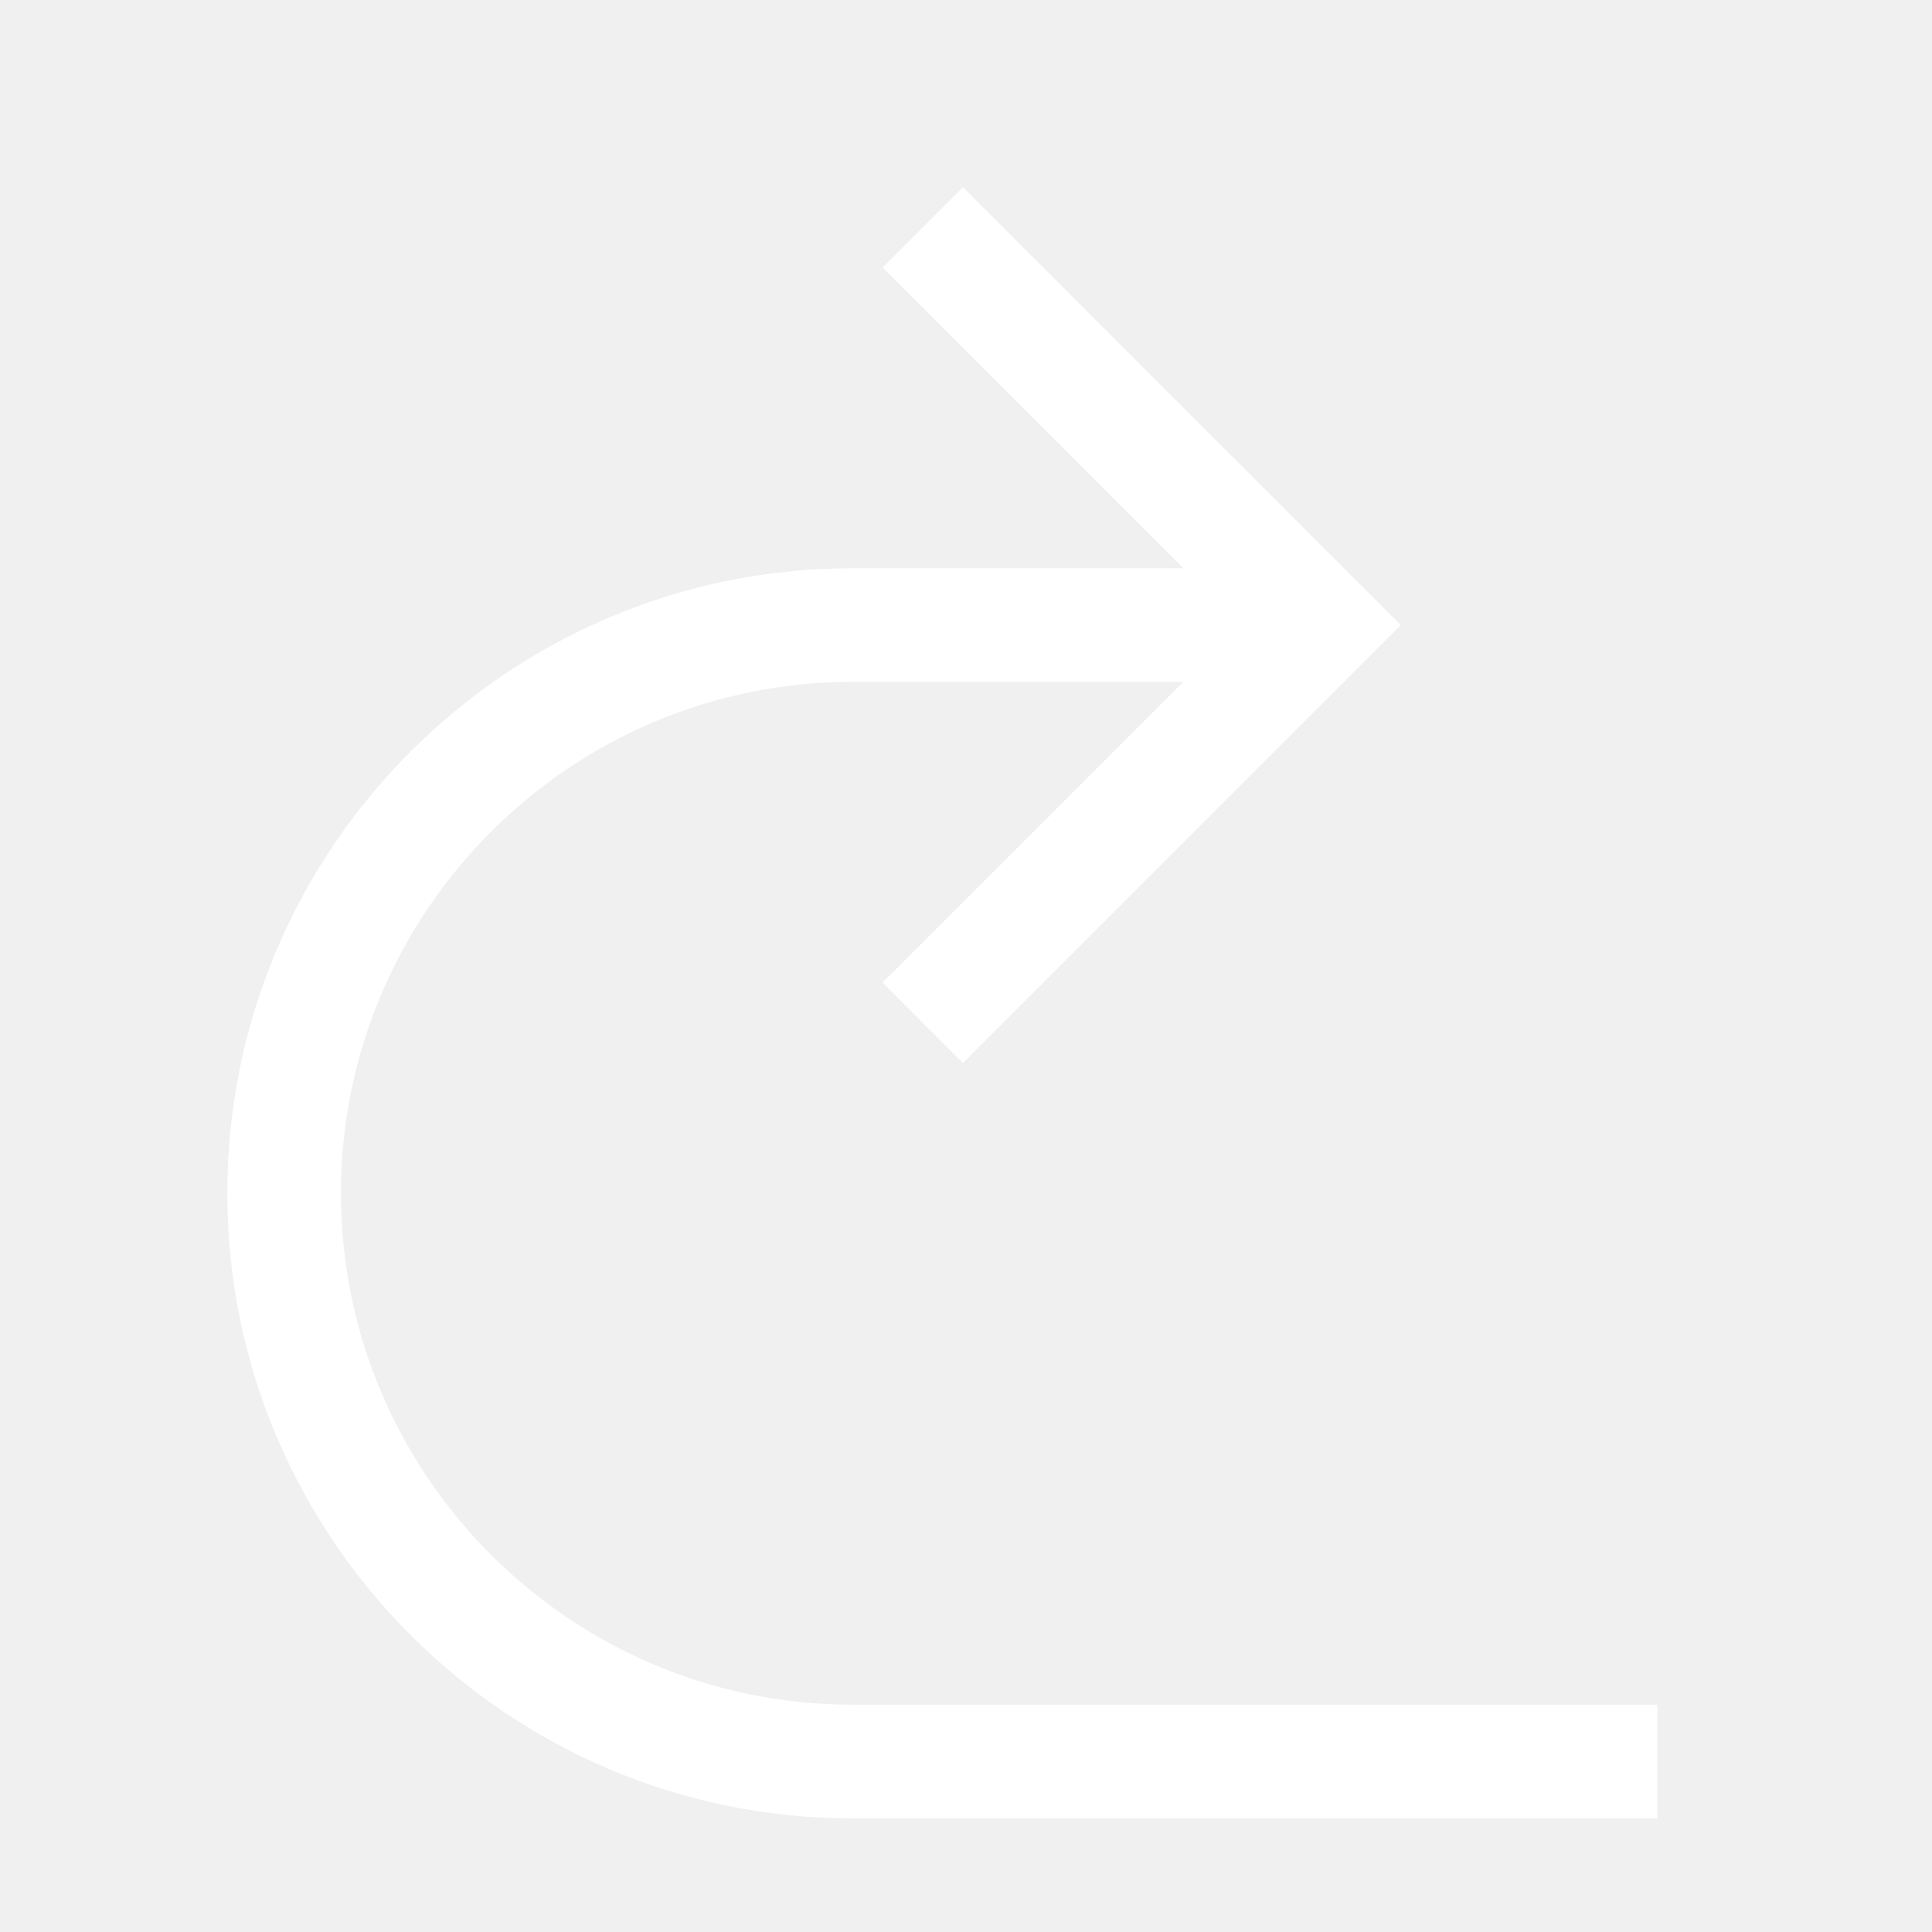
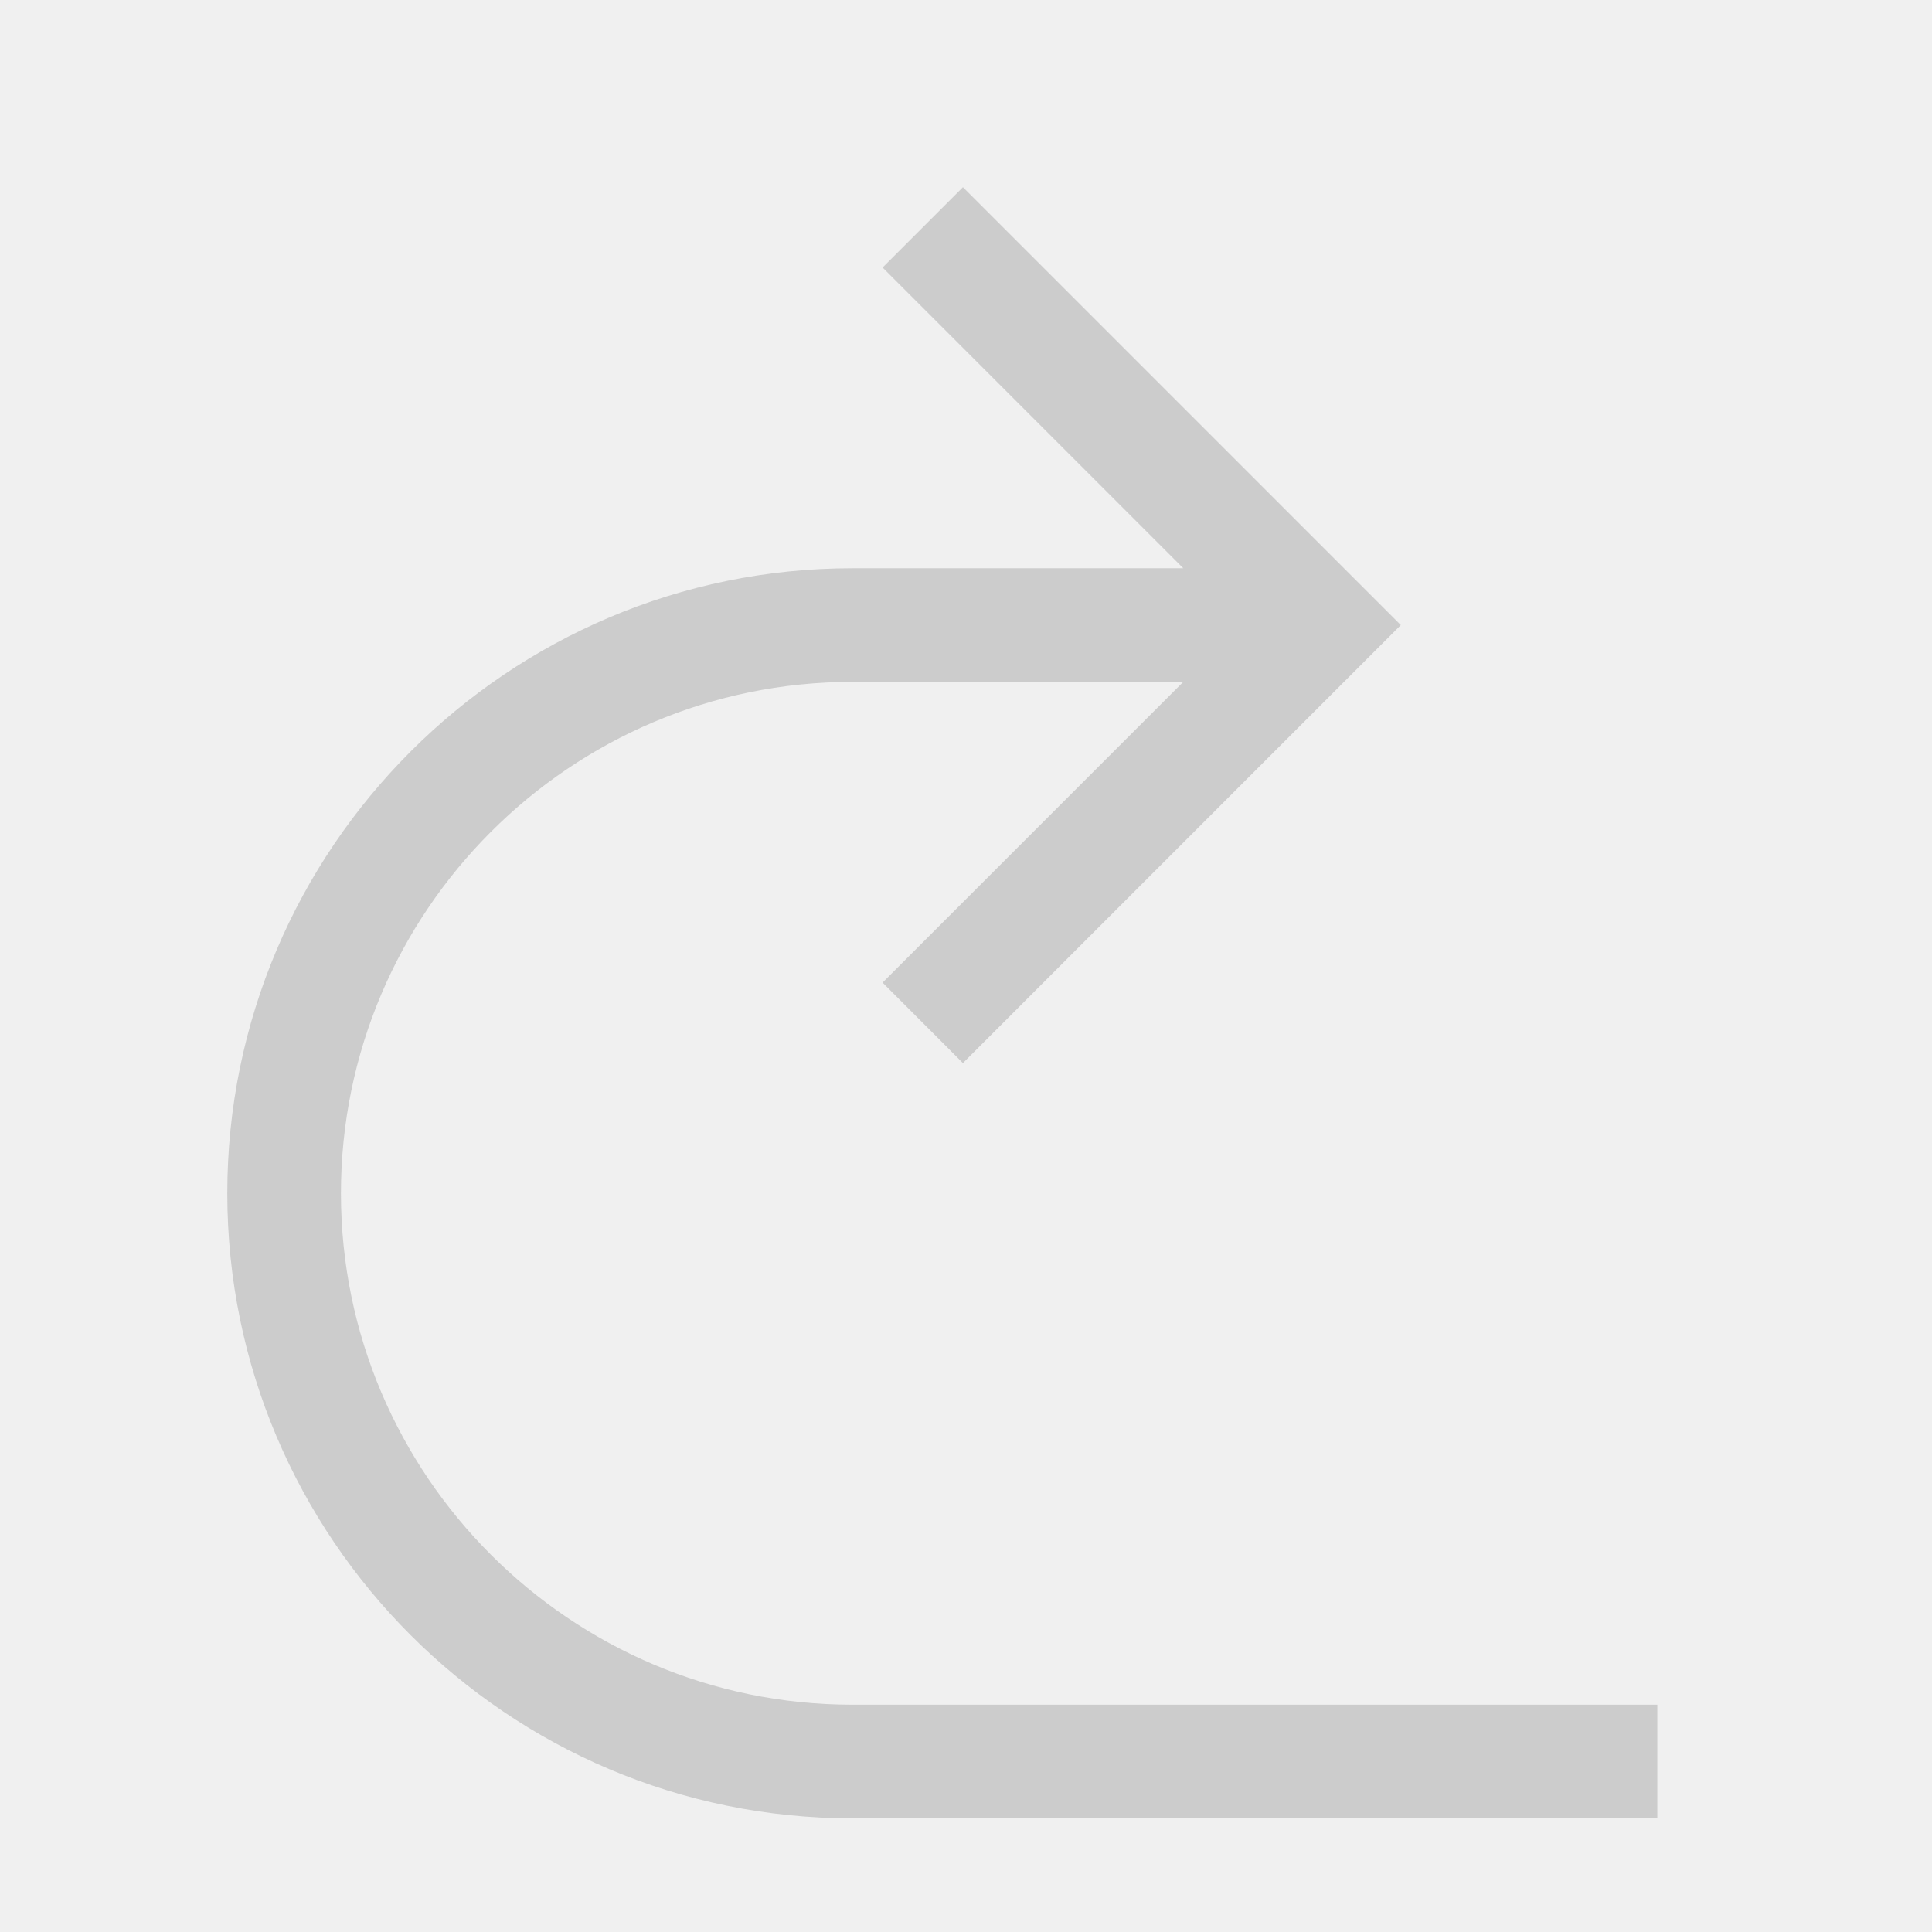
<svg xmlns="http://www.w3.org/2000/svg" version="1.1" id="Ebene_1" x="0px" y="0px" width="17px" height="17px" viewBox="0 0 17 17" enable-background="new 0 0 17 17" xml:space="preserve">
-   <path d="M14.583,15v1H7.5C4.468,16,2,13.533,2,10.5S4.468,5,7.5,5h2.912L7.766,2.354l0.707-0.707L12.326,5.5L8.473,9.354  L7.766,8.646L10.412,6H7.5C5.019,6,3,8.019,3,10.5C3,12.98,5.019,15,7.5,15H14.583z" fill="#ffffff" />
+   <path d="M14.583,15v1H7.5C4.468,16,2,13.533,2,10.5S4.468,5,7.5,5h2.912L7.766,2.354l0.707-0.707L12.326,5.5L8.473,9.354  L7.766,8.646L10.412,6H7.5C5.019,6,3,8.019,3,10.5C3,12.98,5.019,15,7.5,15H14.583z" fill="#cccccc" />
</svg>
